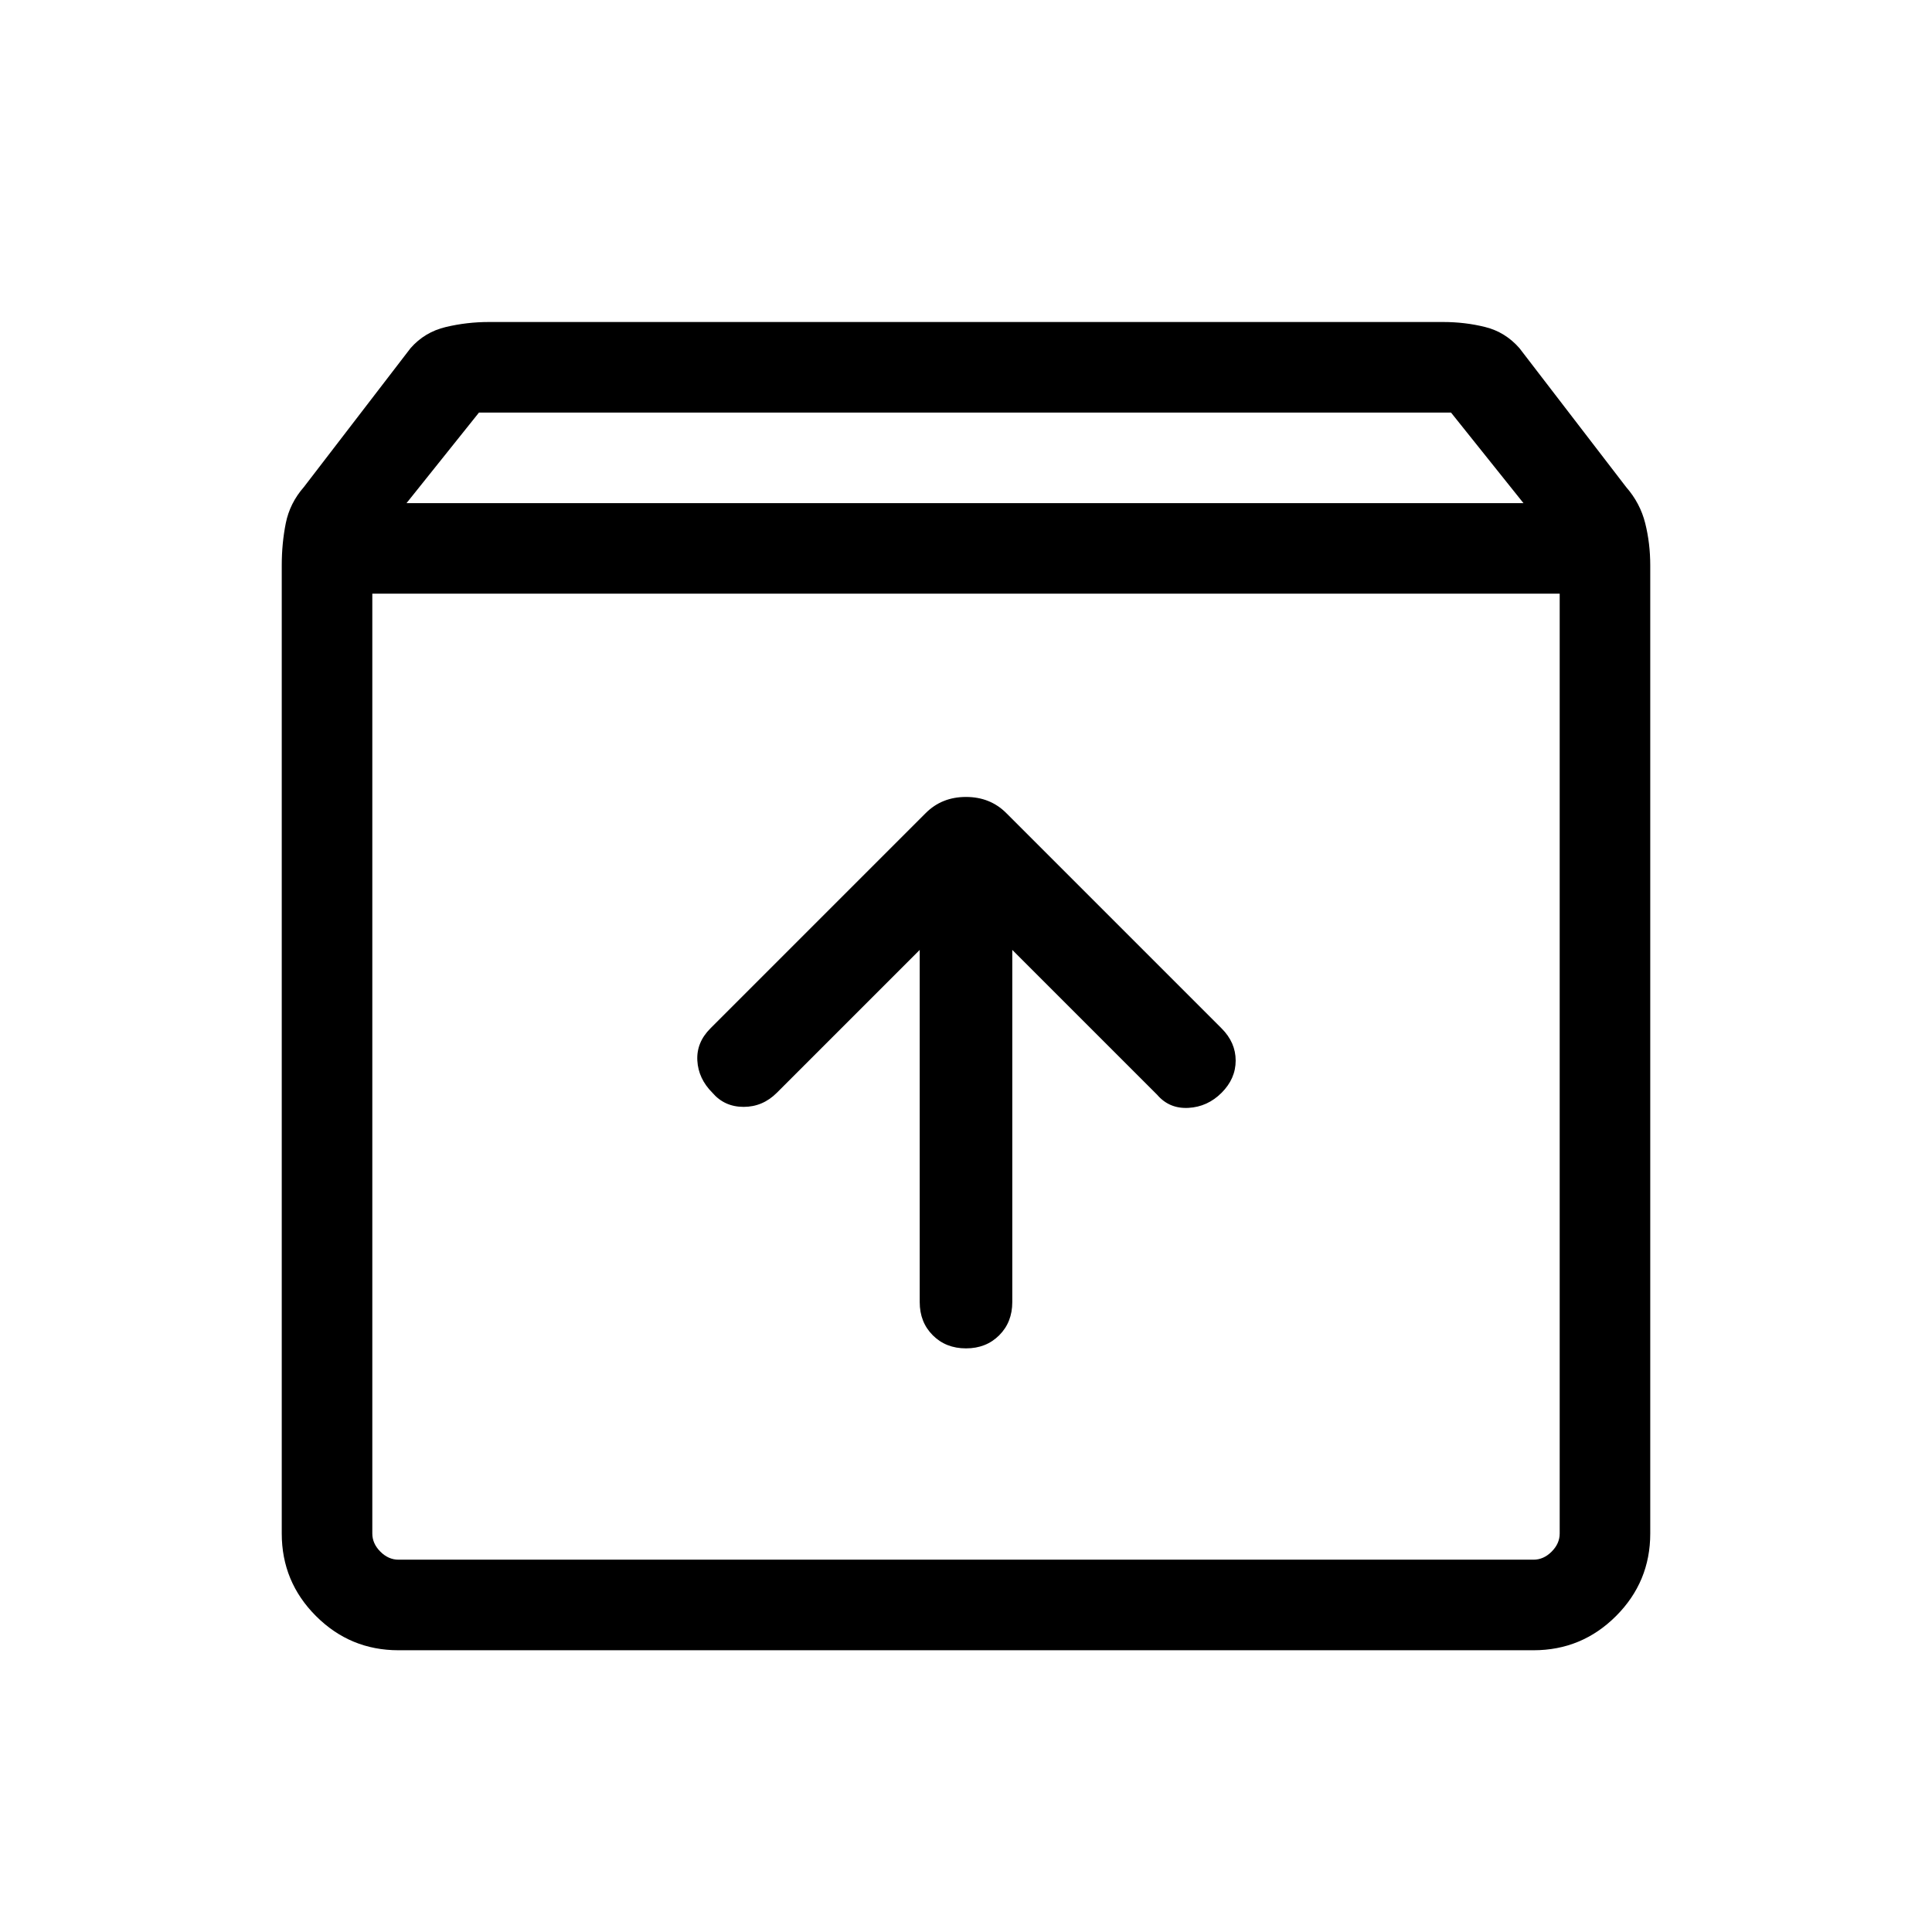
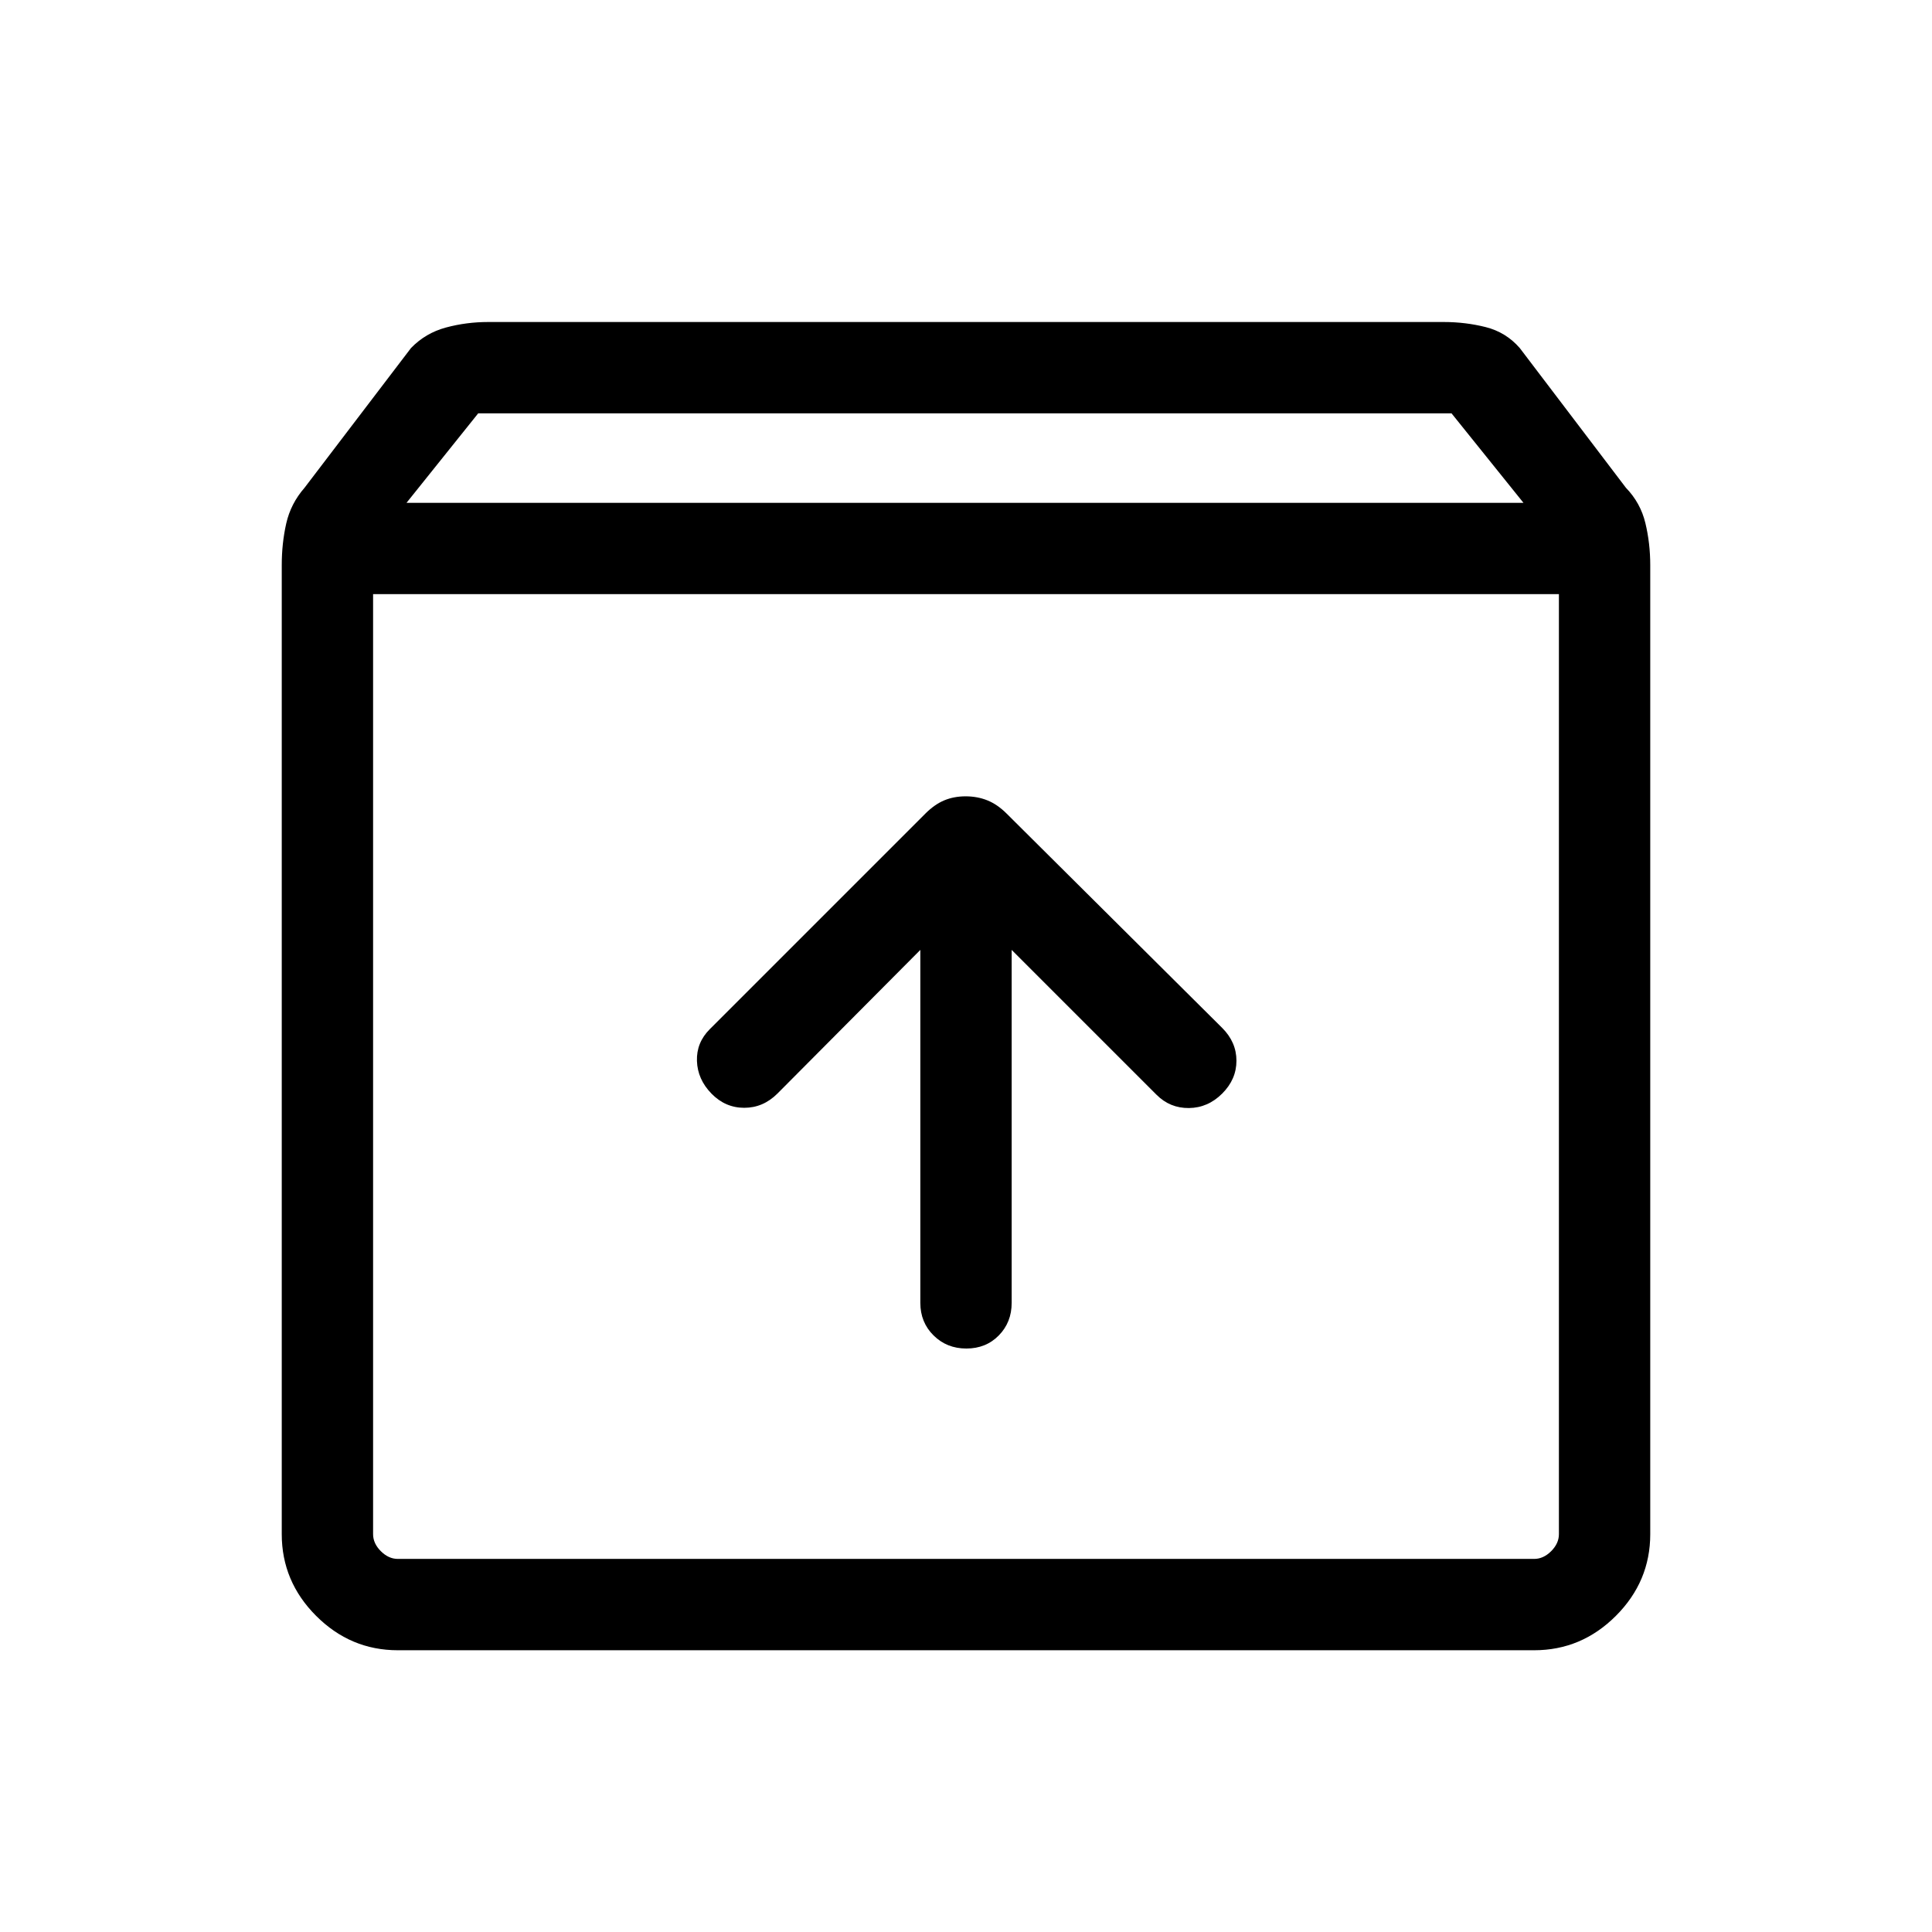
- <svg xmlns="http://www.w3.org/2000/svg" height="48" width="48">
-   <path d="M9.9 41q-1.2 0-2.05-.85Q7 39.3 7 38.1V14.05q0-.55.1-1.05t.45-.9l2.65-3.45q.35-.4.875-.525T12.15 8h23.7q.55 0 1.05.125t.85.525l2.65 3.45q.35.4.475.9T41 14.05V38.1q0 1.2-.85 2.05-.85.85-2.05.85Zm.2-28.5h27.75l-1.8-2.25H11.9Zm-.2 26.25h28.2q.25 0 .45-.2t.2-.45V14.75H9.25V38.1q0 .25.2.45t.45.2ZM24 33.5q.5 0 .825-.325.325-.325.325-.825V23.6l3.6 3.6q.3.35.775.325.475-.025.825-.375t.35-.8q0-.45-.35-.8L25 20.2q-.2-.2-.45-.3-.25-.1-.55-.1-.3 0-.55.1-.25.1-.45.3l-5.35 5.35q-.35.35-.325.8.025.45.375.8.3.35.775.35.475 0 .825-.35l3.55-3.55v8.75q0 .5.325.825.325.325.825.325ZM9.25 38.75v-24 24Z" />
+ <svg xmlns="http://www.w3.org/2000/svg" height="48" viewBox="0 -960 960 960" width="48">
+   <path d="M197.694-140.001q-23.529 0-40.611-17.082-17.082-17.082-17.082-40.611v-481.458q0-10.892 2.231-20.753 2.231-9.862 9.077-17.708l52.923-69.461q7.231-7.462 17.384-10.192 10.154-2.731 21-2.731h474.768q10.846 0 20.884 2.538 10.039 2.539 16.885 10.385l52.769 69.461q7.23 7.461 9.654 17.515 2.423 10.054 2.423 20.946v481.458q0 23.529-17.082 40.611-17.082 17.082-40.611 17.082H197.694ZM202-710.152h555l-35.747-44.462H237.616L202-710.152Zm-4.306 524.767h564.612q4.616 0 8.463-3.846 3.846-3.847 3.846-8.463v-467.075h-589.23v467.075q0 4.616 3.846 8.463 3.847 3.846 8.463 3.846Zm282.488-104.539q9.741 0 16.125-6.514 6.385-6.514 6.385-16.178v-175.385L574.693-416q6.692 6.692 16.114 6.576 9.423-.115 16.5-7.192t7.077-16.307q0-9.231-7.077-16.307L500.231-555.691q-4.616-4.616-9.608-6.616-4.992-2-10.808-2-5.815 0-10.623 2-4.807 2-9.423 6.616L352.693-448.615q-6.692 6.692-6.385 15.807.308 9.115 7.193 16.192 6.884 7.077 16.307 7.077 9.423 0 16.499-7.077l71.001-71.385v175.385q0 9.664 6.567 16.178 6.567 6.514 16.307 6.514ZM185.385-185.385v-479.384 479.384Z" />
</svg>
